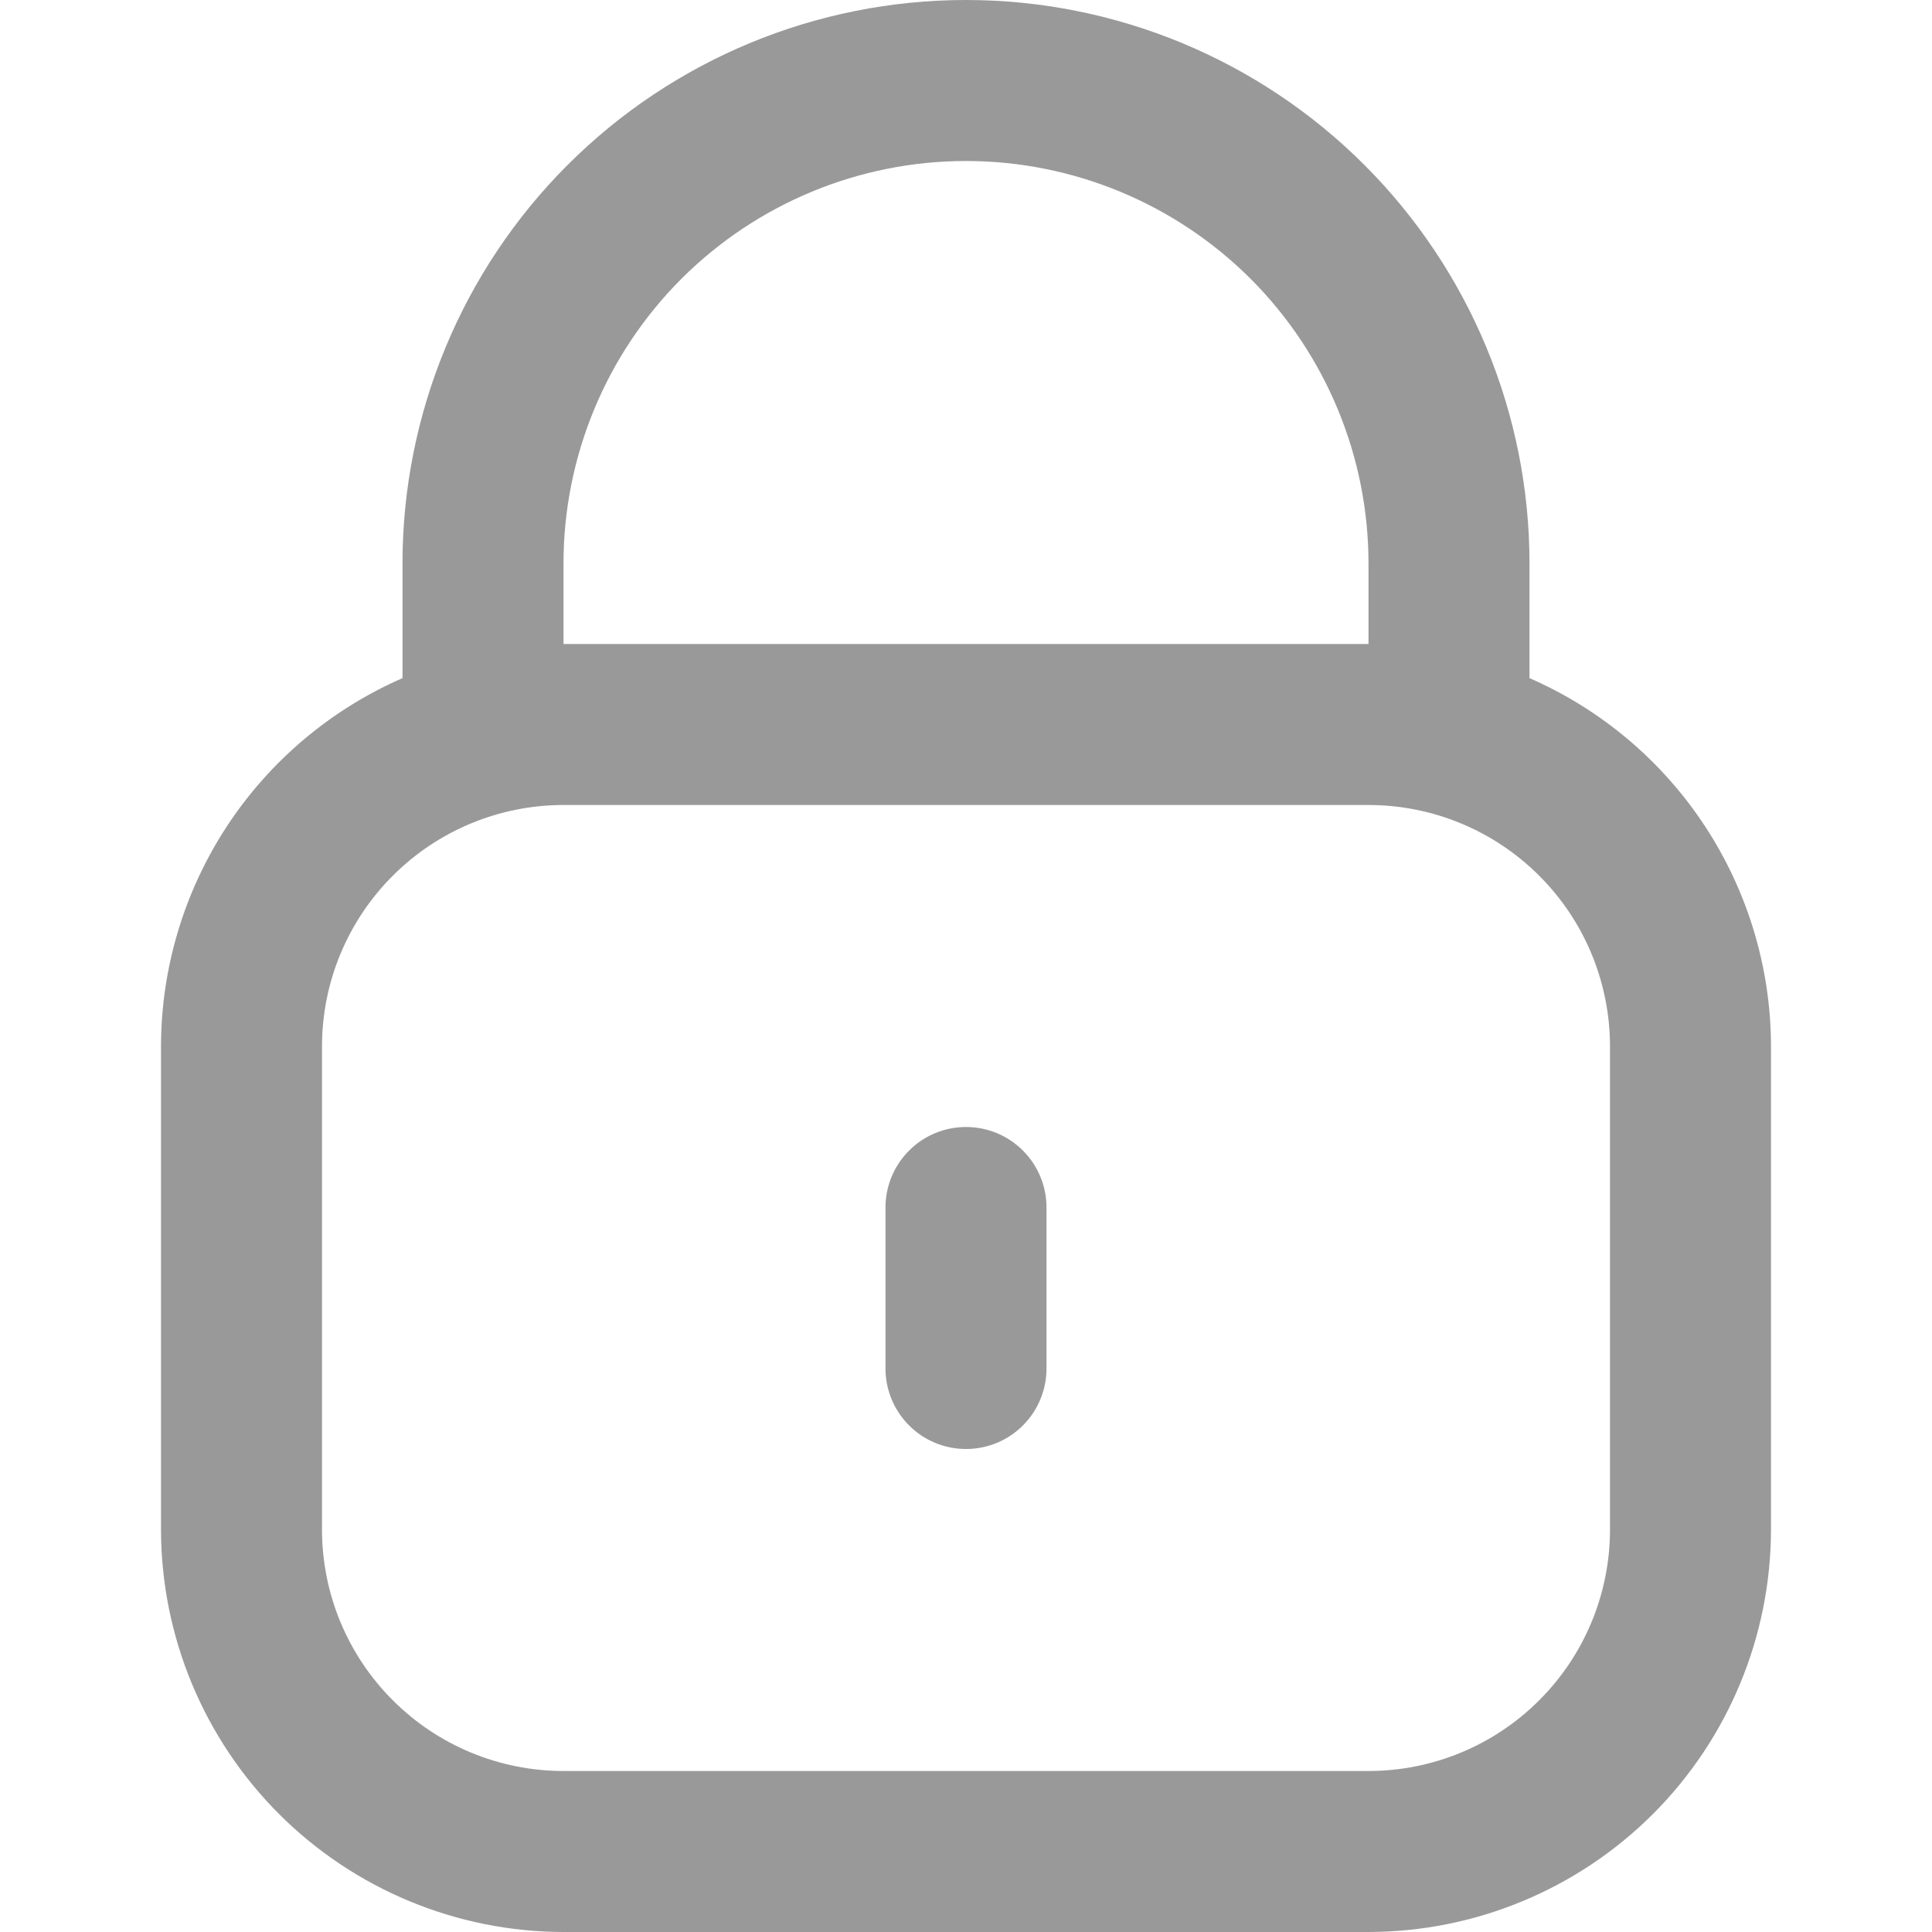
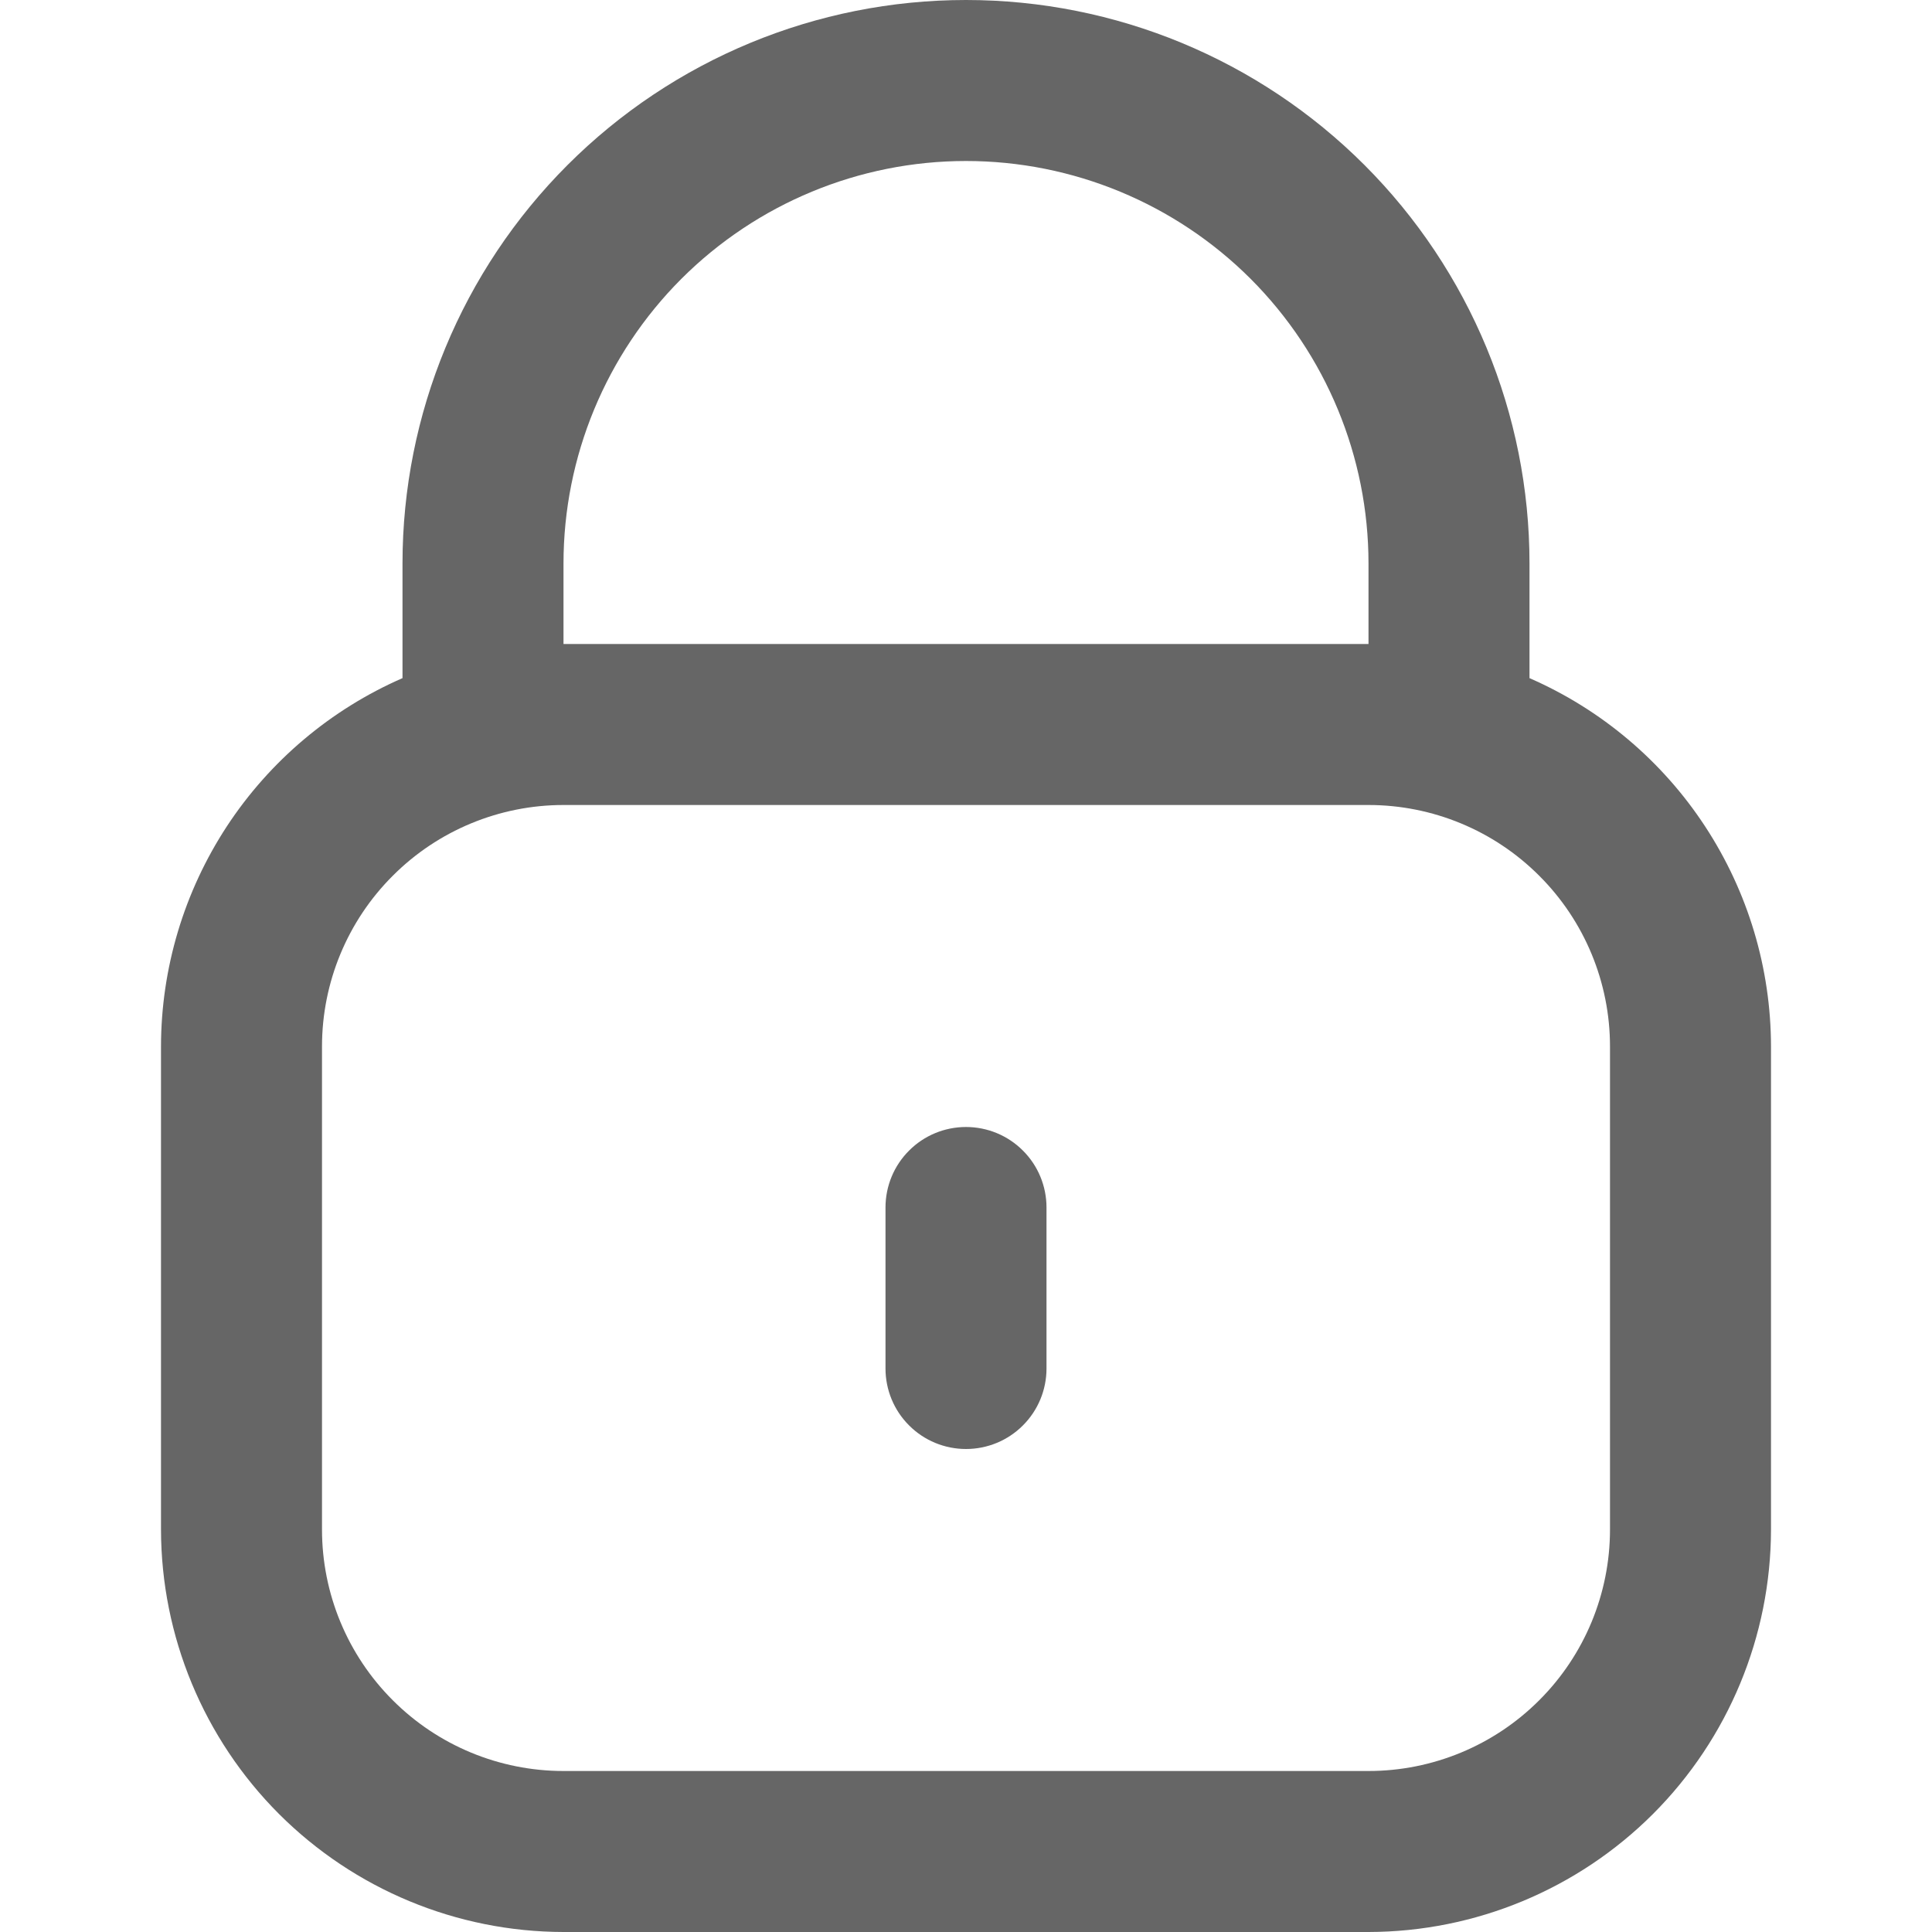
<svg xmlns="http://www.w3.org/2000/svg" width="24" height="24" viewBox="0 0 24 24" fill="none">
-   <path d="M19 8.424V7C19 5.143 18.262 3.363 16.95 2.05C15.637 0.737 13.857 0 12 0C10.143 0 8.363 0.737 7.05 2.05C5.737 3.363 5 5.143 5 7V8.424C4.109 8.813 3.351 9.453 2.818 10.265C2.286 11.078 2.001 12.028 2 13V19C2.002 20.326 2.529 21.596 3.466 22.534C4.404 23.471 5.674 23.998 7 24H17C18.326 23.998 19.596 23.471 20.534 22.534C21.471 21.596 21.998 20.326 22 19V13C21.999 12.028 21.714 11.078 21.181 10.265C20.649 9.453 19.891 8.813 19 8.424ZM7 7C7 5.674 7.527 4.402 8.464 3.464C9.402 2.527 10.674 2 12 2C13.326 2 14.598 2.527 15.536 3.464C16.473 4.402 17 5.674 17 7V8H7V7ZM20 19C20 19.796 19.684 20.559 19.121 21.121C18.559 21.684 17.796 22 17 22H7C6.204 22 5.441 21.684 4.879 21.121C4.316 20.559 4 19.796 4 19V13C4 12.204 4.316 11.441 4.879 10.879C5.441 10.316 6.204 10 7 10H17C17.796 10 18.559 10.316 19.121 10.879C19.684 11.441 20 12.204 20 13V19Z" fill="#999999" />
-   <path d="M12 14C11.735 14 11.48 14.105 11.293 14.293C11.105 14.48 11 14.735 11 15V17C11 17.265 11.105 17.52 11.293 17.707C11.48 17.895 11.735 18 12 18C12.265 18 12.52 17.895 12.707 17.707C12.895 17.52 13 17.265 13 17V15C13 14.735 12.895 14.48 12.707 14.293C12.52 14.105 12.265 14 12 14Z" fill="#999999" />
+   <path d="M19 8.424V7C19 5.143 18.262 3.363 16.95 2.05C15.637 0.737 13.857 0 12 0C10.143 0 8.363 0.737 7.05 2.05C5.737 3.363 5 5.143 5 7V8.424C4.109 8.813 3.351 9.453 2.818 10.265C2.286 11.078 2.001 12.028 2 13V19C2.002 20.326 2.529 21.596 3.466 22.534C4.404 23.471 5.674 23.998 7 24H17C18.326 23.998 19.596 23.471 20.534 22.534C21.471 21.596 21.998 20.326 22 19V13C21.999 12.028 21.714 11.078 21.181 10.265C20.649 9.453 19.891 8.813 19 8.424ZM7 7C7 5.674 7.527 4.402 8.464 3.464C9.402 2.527 10.674 2 12 2C13.326 2 14.598 2.527 15.536 3.464C16.473 4.402 17 5.674 17 7V8H7V7ZM20 19C20 19.796 19.684 20.559 19.121 21.121C18.559 21.684 17.796 22 17 22H7C6.204 22 5.441 21.684 4.879 21.121C4.316 20.559 4 19.796 4 19V13C4 12.204 4.316 11.441 4.879 10.879C5.441 10.316 6.204 10 7 10H17C17.796 10 18.559 10.316 19.121 10.879C19.684 11.441 20 12.204 20 13V19Z" fill="#666666" />
+   <path d="M12 14C11.735 14 11.48 14.105 11.293 14.293C11.105 14.48 11 14.735 11 15V17C11 17.265 11.105 17.52 11.293 17.707C11.48 17.895 11.735 18 12 18C12.265 18 12.52 17.895 12.707 17.707C12.895 17.52 13 17.265 13 17V15C13 14.735 12.895 14.48 12.707 14.293C12.52 14.105 12.265 14 12 14Z" fill="#666666" />
</svg>
